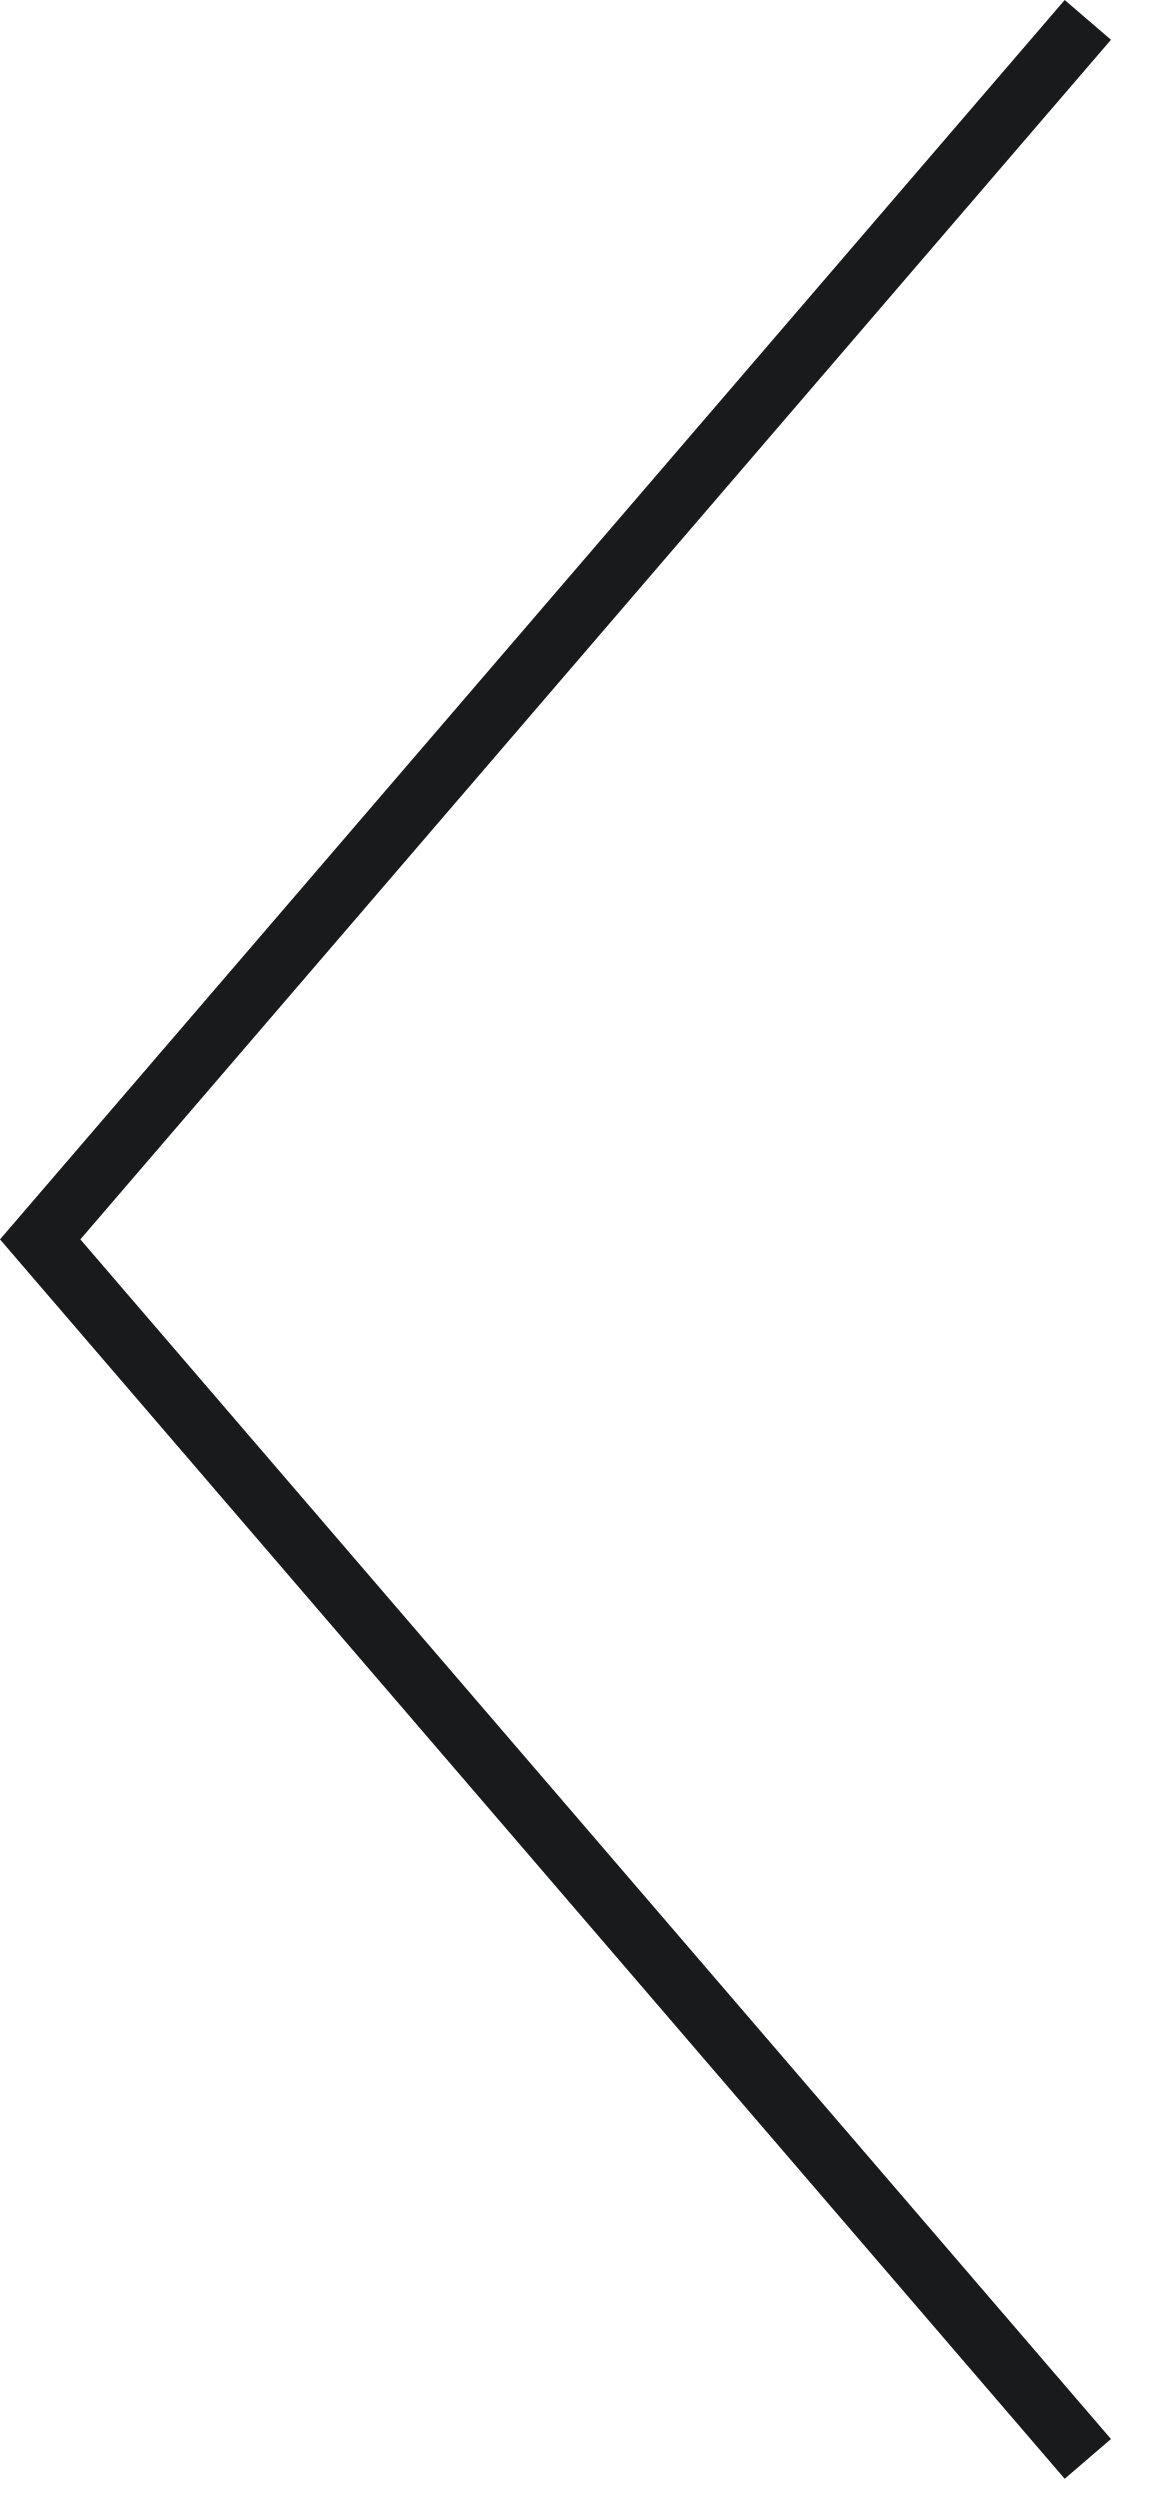
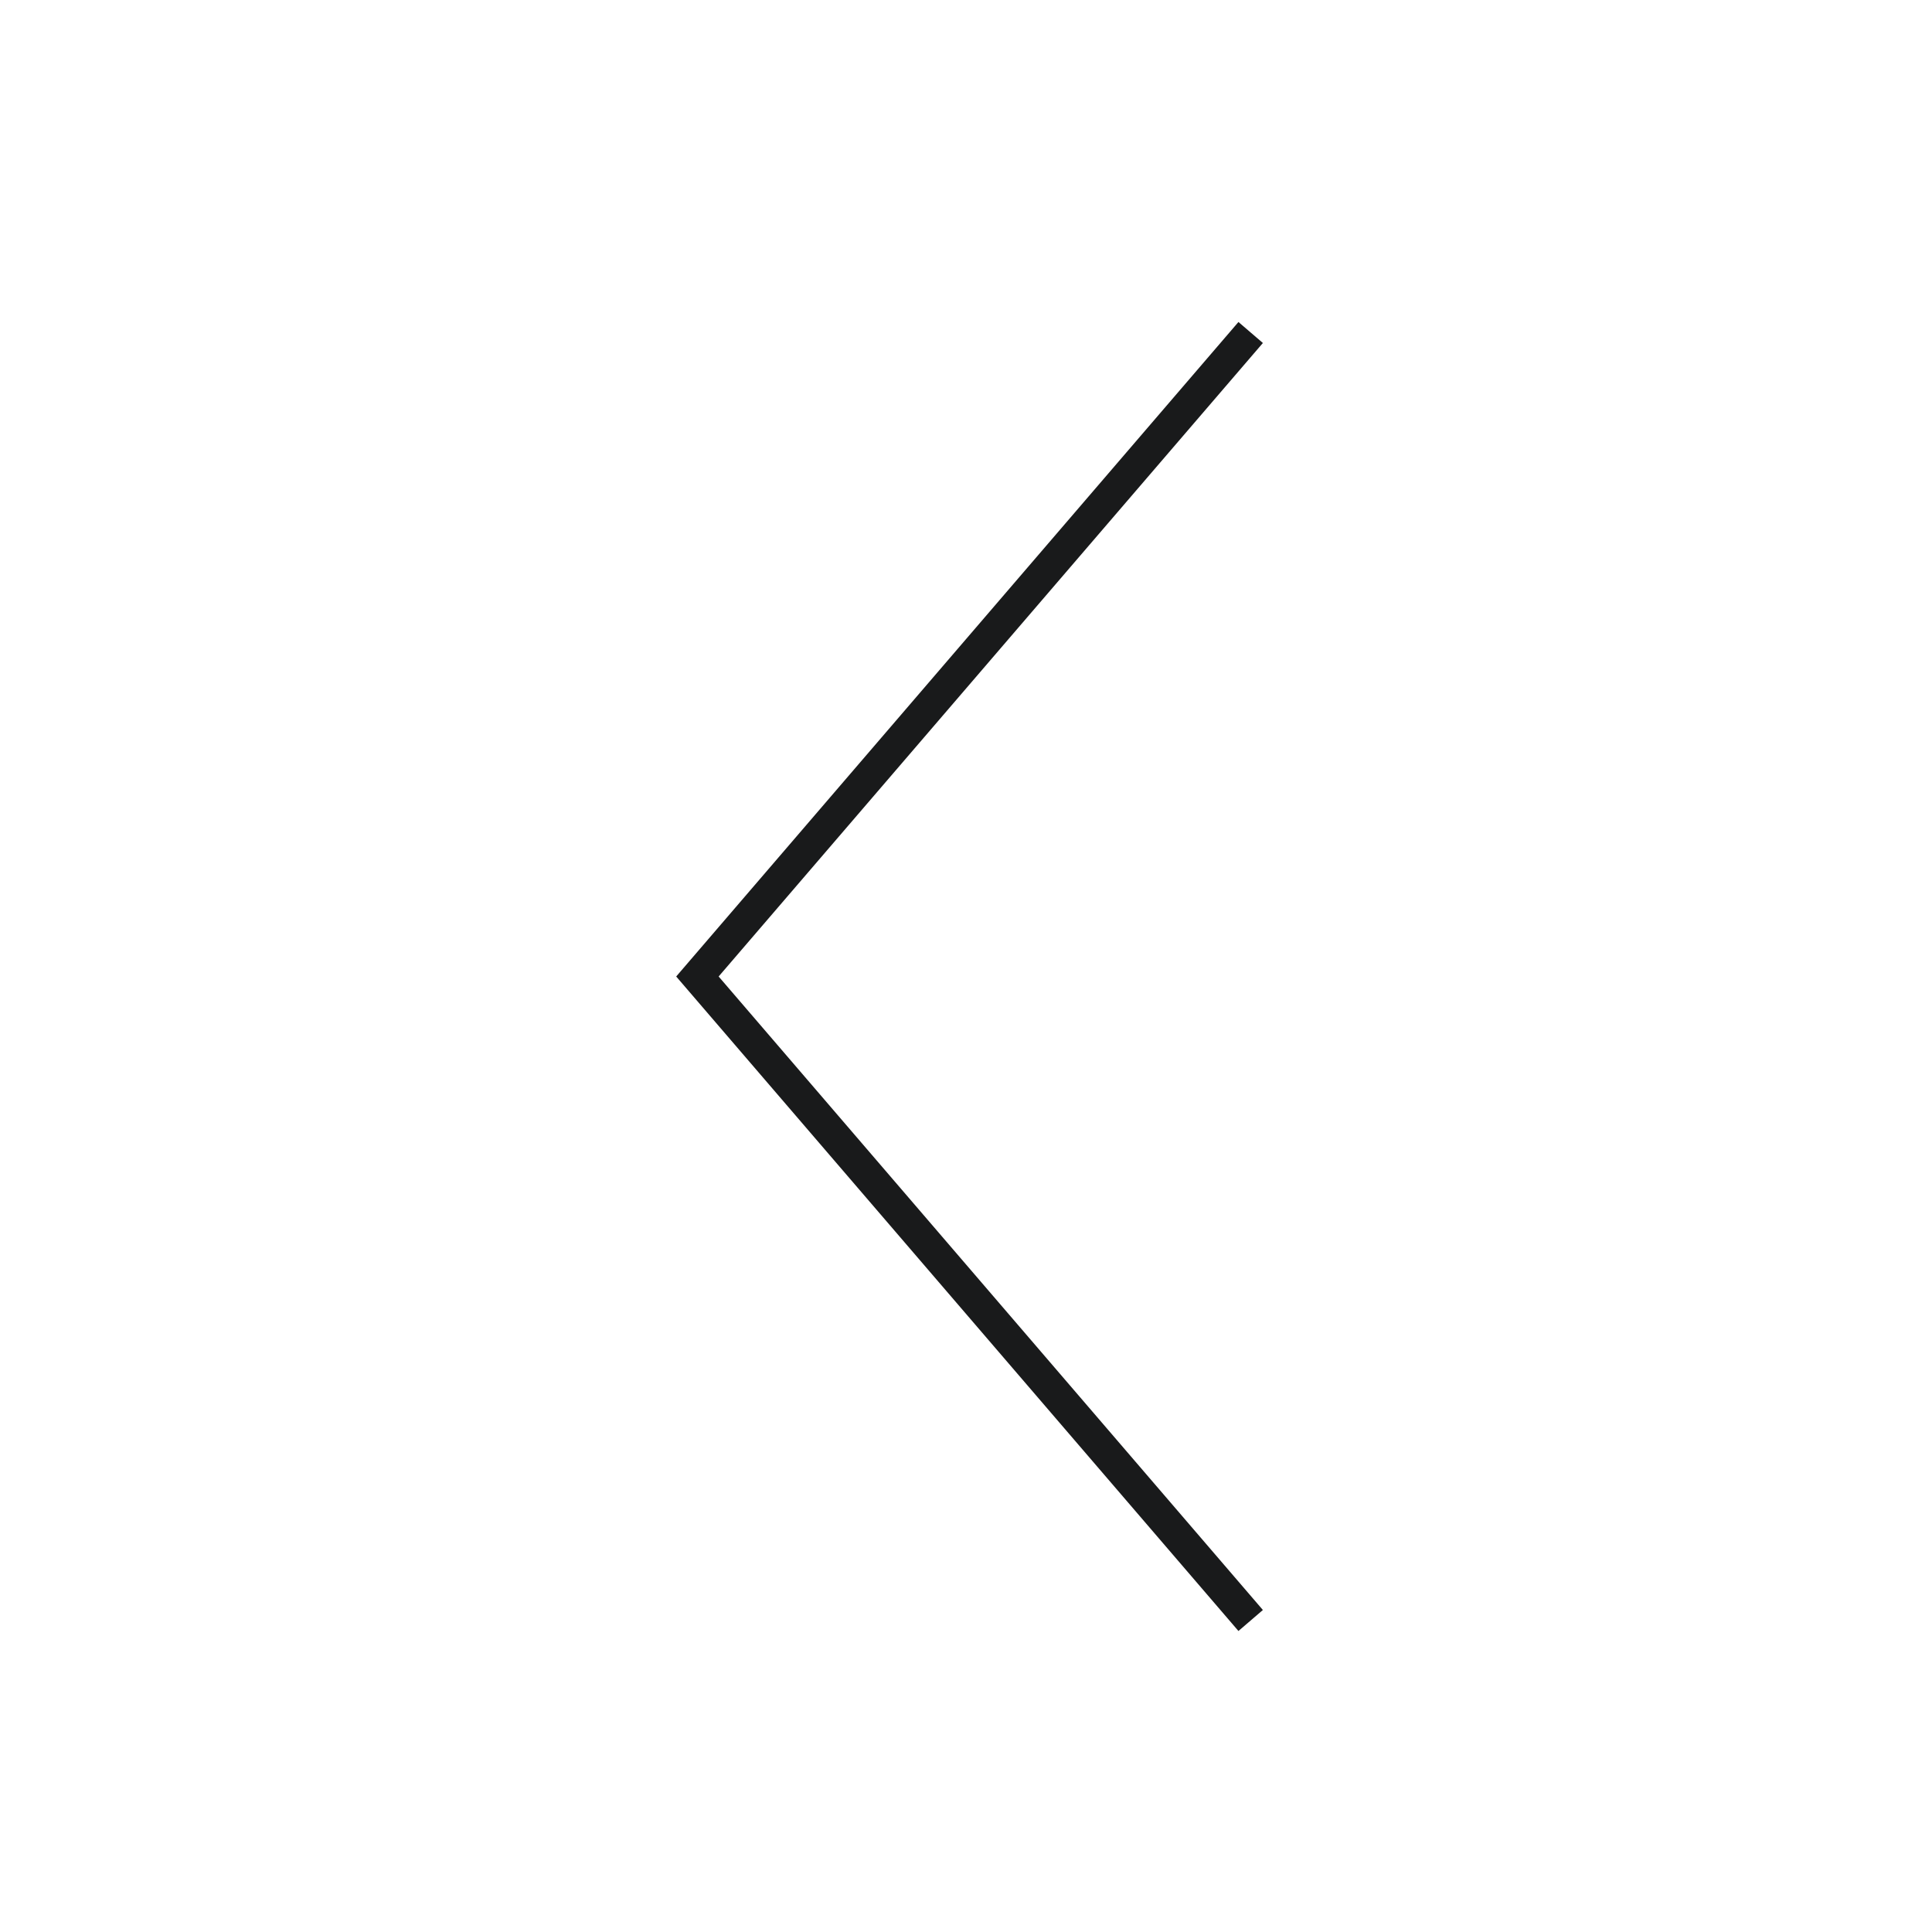
- <svg xmlns="http://www.w3.org/2000/svg" width="19" height="41" viewBox="0 0 19 41" fill="none">
-   <path fill-rule="evenodd" clip-rule="evenodd" d="M7.63249e-07 20.326L17.461 40.652L18.22 40L1.318 20.326L18.22 0.652L17.461 -8.8847e-07L7.63249e-07 20.326Z" fill="#191A1B" />
+ <svg xmlns="http://www.w3.org/2000/svg" width="60" height="60" viewBox="0 0 60 60" fill="none">
+   <path fill-rule="evenodd" clip-rule="evenodd" d="M21 30.326L38.461 50.652L39.22 50L22.318 30.326L39.22 10.652L38.461 10L21 30.326Z" fill="#191A1B" />
</svg>
